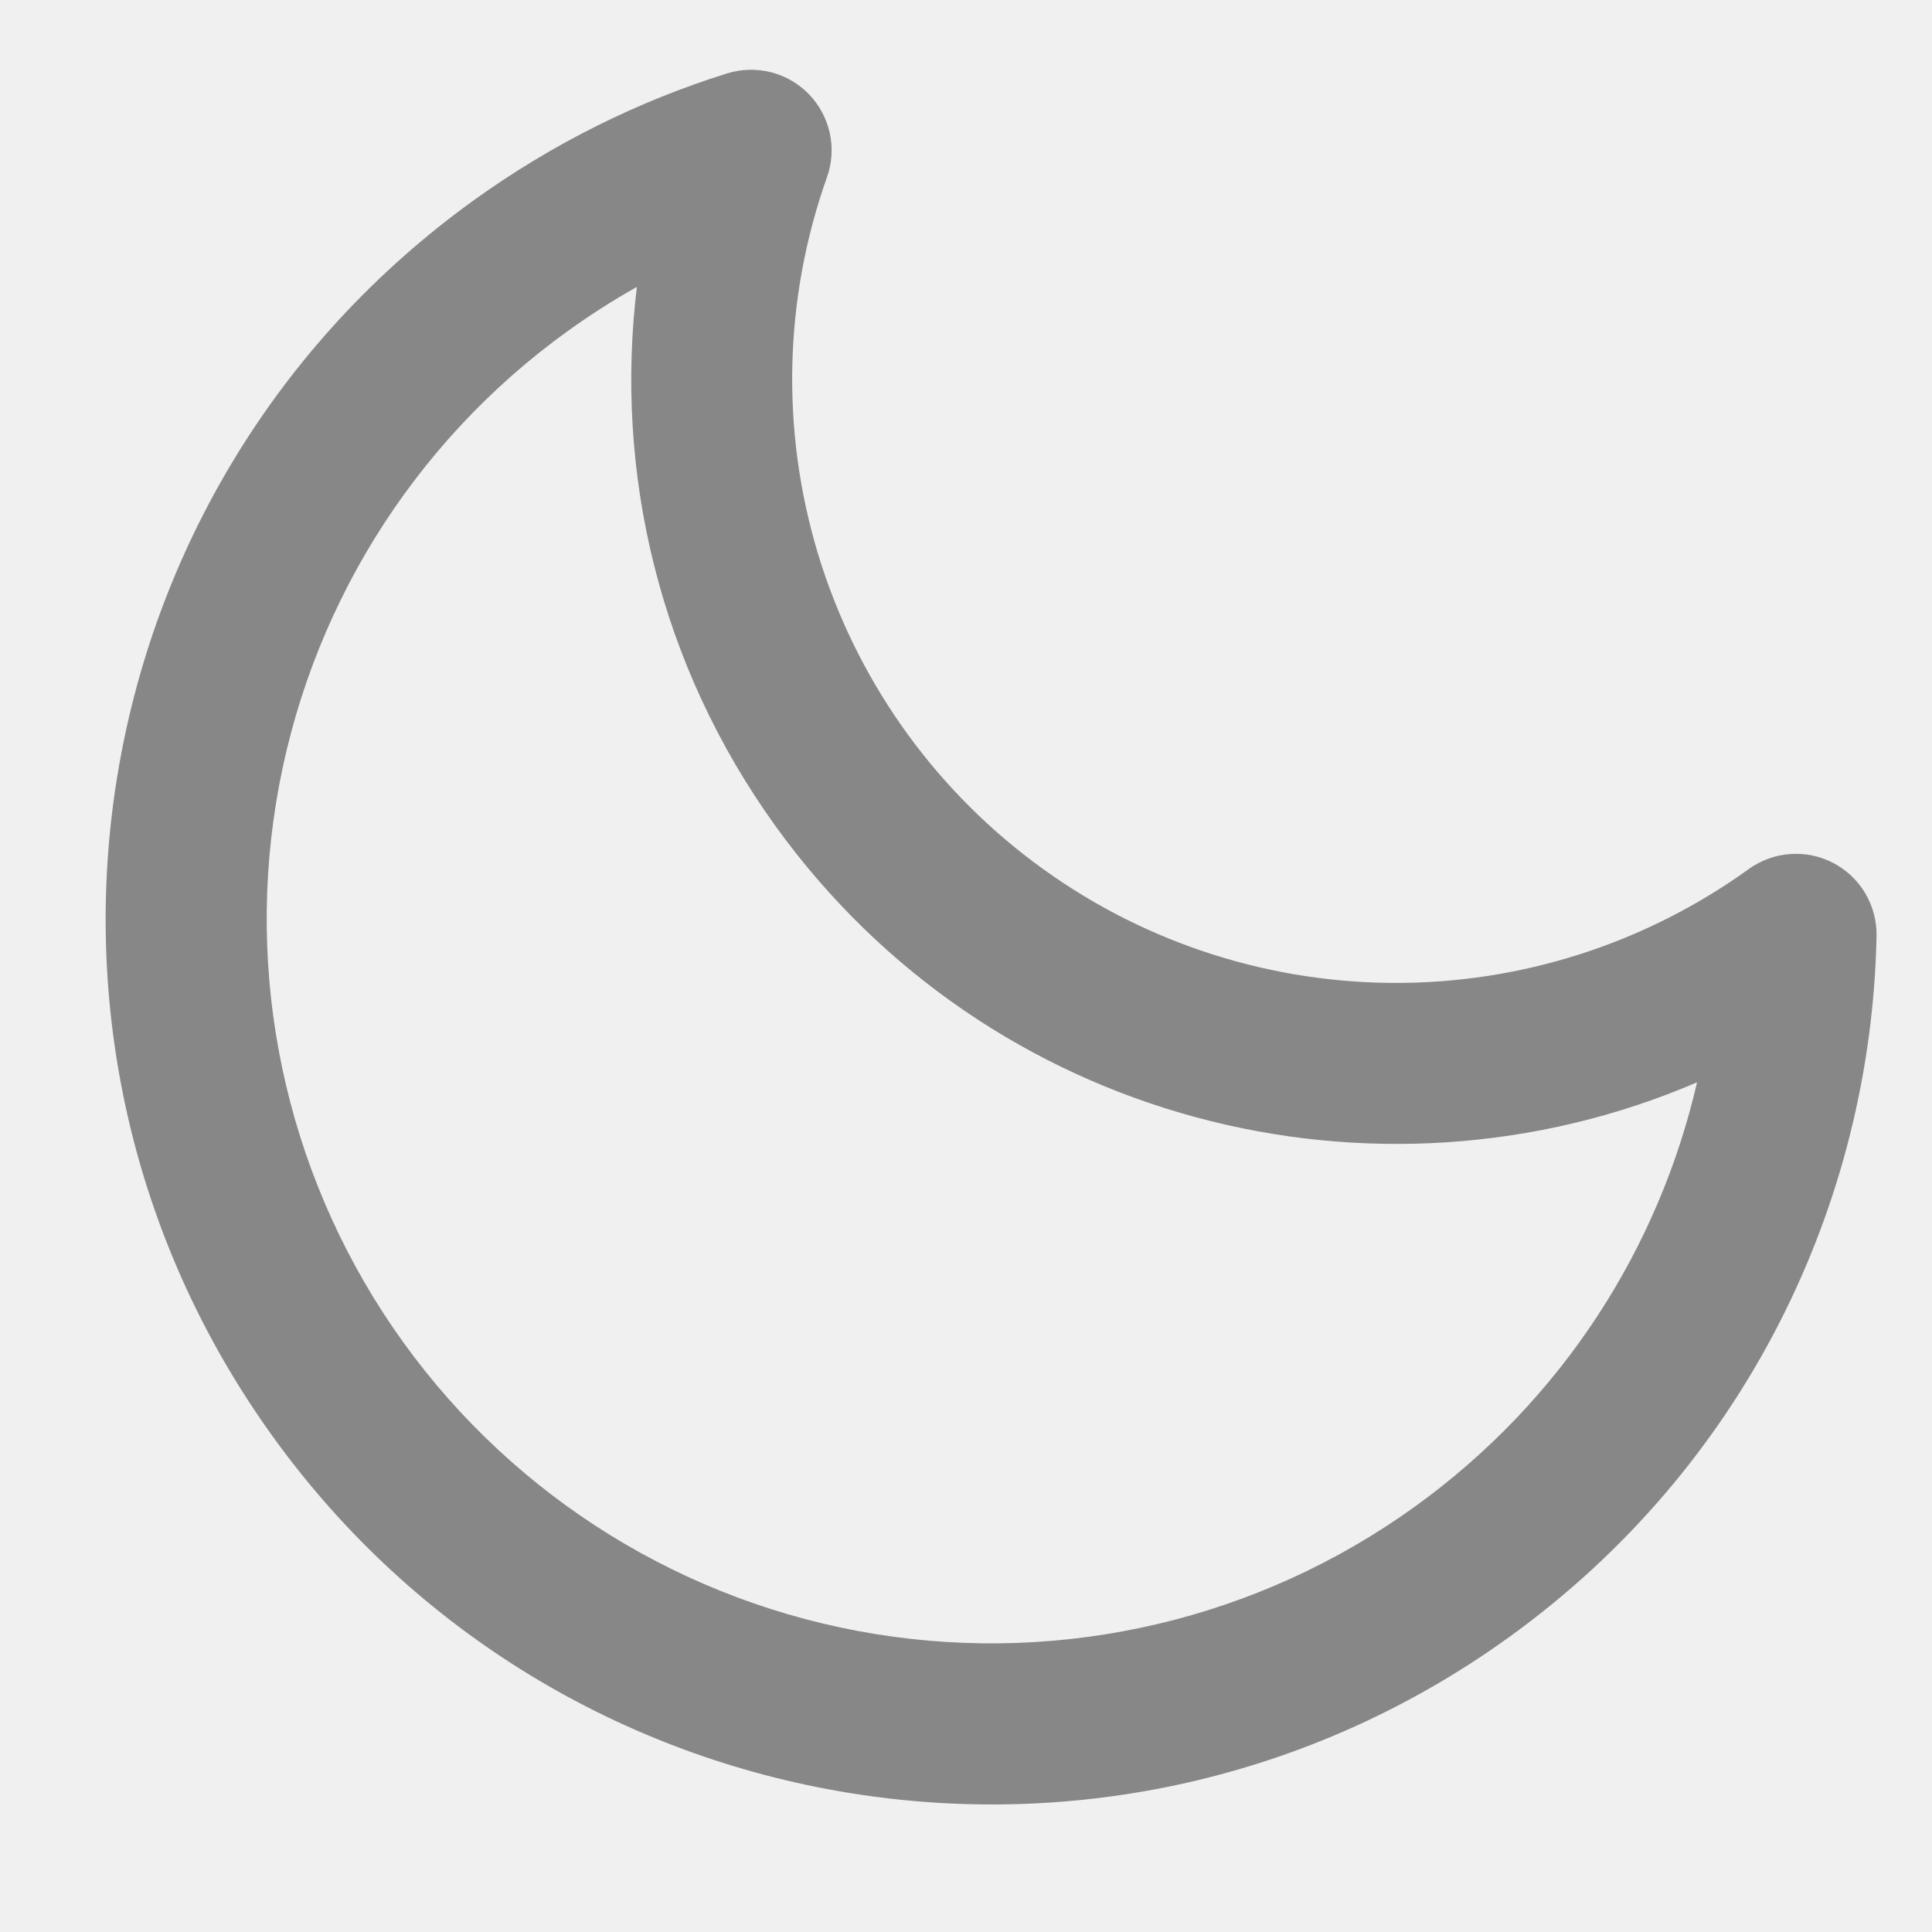
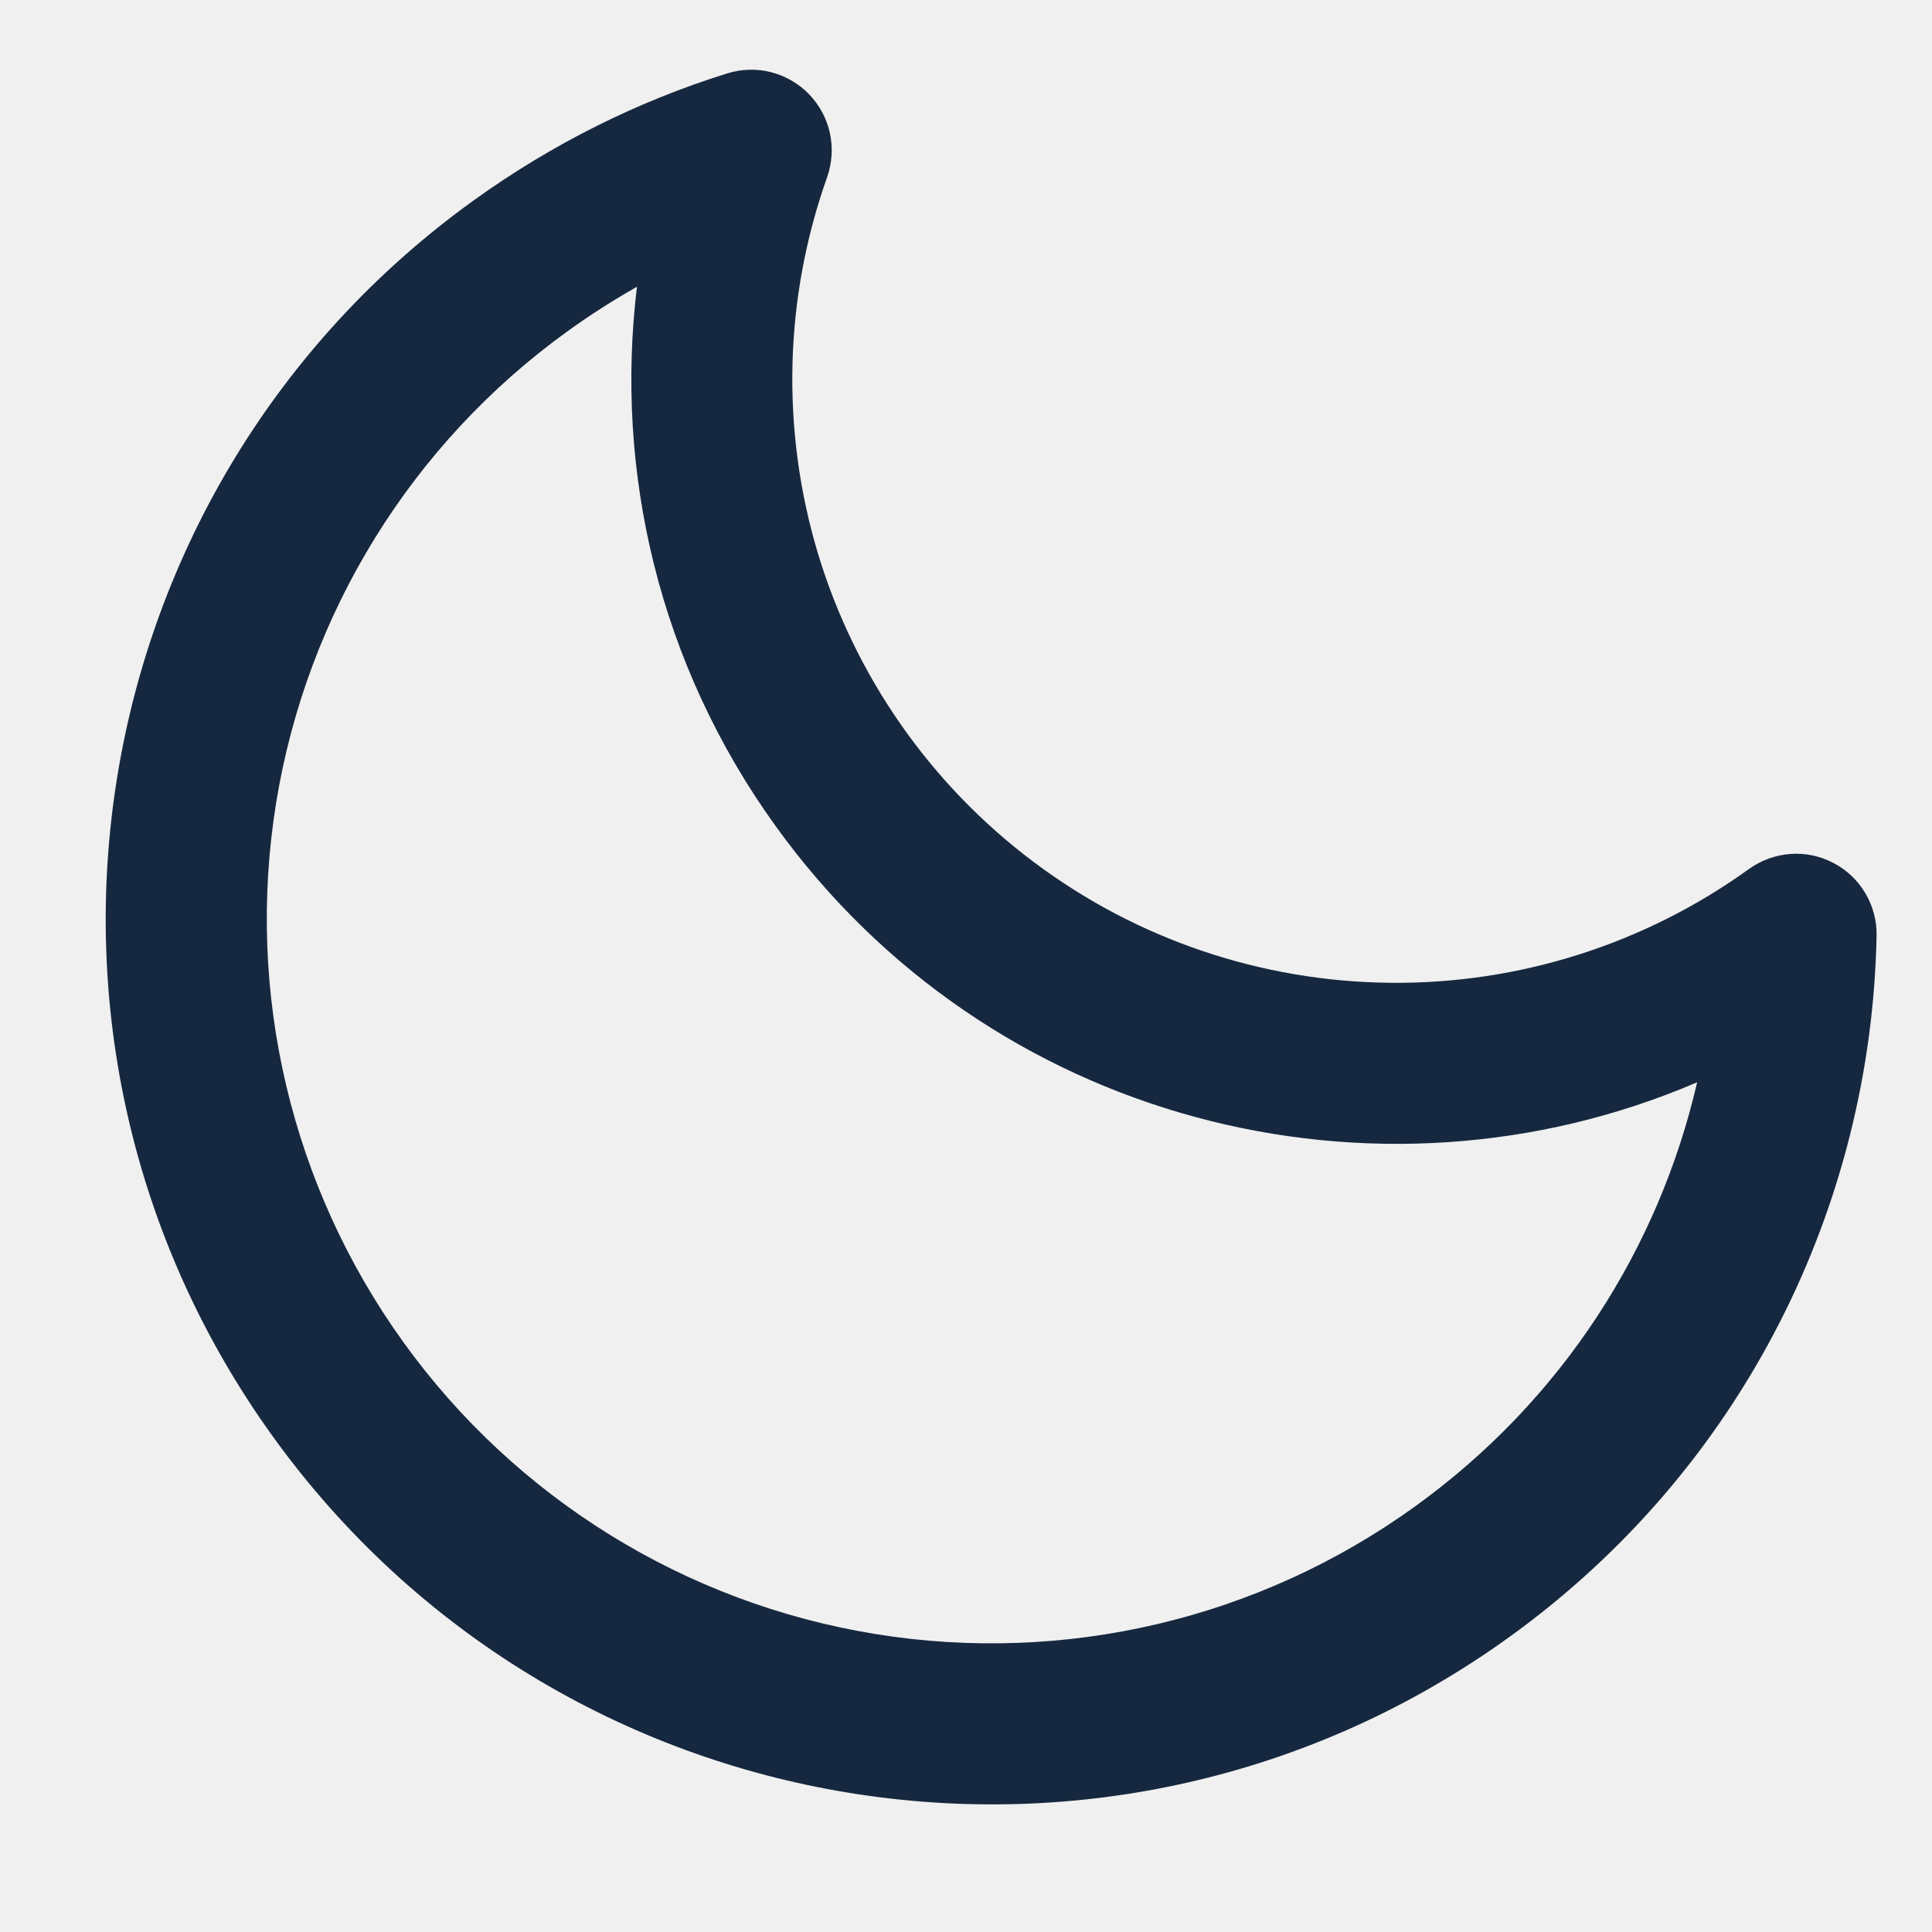
- <svg xmlns="http://www.w3.org/2000/svg" width="20" height="20" viewBox="0 0 20 20" fill="none">
-   <g clip-path="url(#clip0_912_20326)">
-     <path fill-rule="evenodd" clip-rule="evenodd" d="M5.876 3.428C4.262 4.59 3.177 6.347 2.858 8.31C2.539 10.274 3.013 12.283 4.176 13.897C5.339 15.511 7.095 16.596 9.059 16.915C11.022 17.234 13.032 16.76 14.646 15.597C16.18 14.491 17.173 12.913 17.568 11.204C14.234 12.635 10.238 11.619 8.029 8.553C6.817 6.871 6.361 4.876 6.593 2.97C6.346 3.109 6.106 3.262 5.876 3.428ZM2.824 14.871C-0.136 10.764 0.795 5.035 4.902 2.075C5.722 1.484 6.609 1.047 7.526 0.76C7.674 0.714 7.832 0.71 7.982 0.748C8.132 0.786 8.268 0.866 8.376 0.977C8.483 1.089 8.557 1.228 8.59 1.379C8.623 1.53 8.613 1.688 8.561 1.834C8.115 3.089 8.082 4.454 8.467 5.73C8.852 7.005 9.634 8.125 10.7 8.924C11.765 9.724 13.059 10.162 14.391 10.175C15.723 10.188 17.025 9.774 18.105 8.995C18.231 8.905 18.379 8.851 18.534 8.841C18.688 8.83 18.842 8.862 18.979 8.934C19.116 9.006 19.23 9.114 19.309 9.247C19.388 9.38 19.428 9.532 19.426 9.687C19.371 12.469 18.054 15.195 15.62 16.949C11.513 19.909 5.784 18.979 2.824 14.871Z" fill="#878787" />
+ <svg xmlns="http://www.w3.org/2000/svg" width="16" height="16" viewBox="0 0 16 16" fill="none">
+   <g clip-path="url(#clip0_3307_2260)">
+     <path fill-rule="evenodd" clip-rule="evenodd" d="M4.702 2.742C3.411 3.672 2.542 5.077 2.287 6.648C2.032 8.219 2.411 9.826 3.342 11.117C4.272 12.408 5.677 13.277 7.248 13.532C8.819 13.787 10.426 13.408 11.717 12.477C12.945 11.592 13.739 10.33 14.055 8.963C11.388 10.107 8.191 9.295 6.424 6.842C5.454 5.497 5.09 3.9 5.275 2.375C5.077 2.487 4.886 2.609 4.702 2.742ZM2.26 11.897C-0.108 8.611 0.636 4.028 3.922 1.66C4.579 1.187 5.288 0.837 6.022 0.608C6.14 0.571 6.266 0.567 6.386 0.598C6.506 0.629 6.615 0.692 6.701 0.781C6.787 0.871 6.847 0.982 6.873 1.103C6.899 1.224 6.891 1.35 6.85 1.467C6.493 2.471 6.467 3.563 6.774 4.584C7.082 5.604 7.708 6.499 8.561 7.139C9.413 7.779 10.448 8.129 11.514 8.139C12.579 8.15 13.621 7.819 14.485 7.196C14.586 7.124 14.704 7.081 14.828 7.072C14.951 7.063 15.075 7.089 15.184 7.147C15.294 7.204 15.385 7.291 15.448 7.397C15.511 7.504 15.544 7.626 15.541 7.749C15.498 9.975 14.444 12.156 12.497 13.559C9.211 15.927 4.628 15.182 2.26 11.897Z" fill="#16283F" />
  </g>
  <defs>
-     <clipPath id="clip0_912_20326">
-       <rect width="20" height="20" fill="white" />
+     <clipPath id="clip0_3307_2260">
+       <rect width="16" height="16" fill="white" />
    </clipPath>
  </defs>
</svg>
